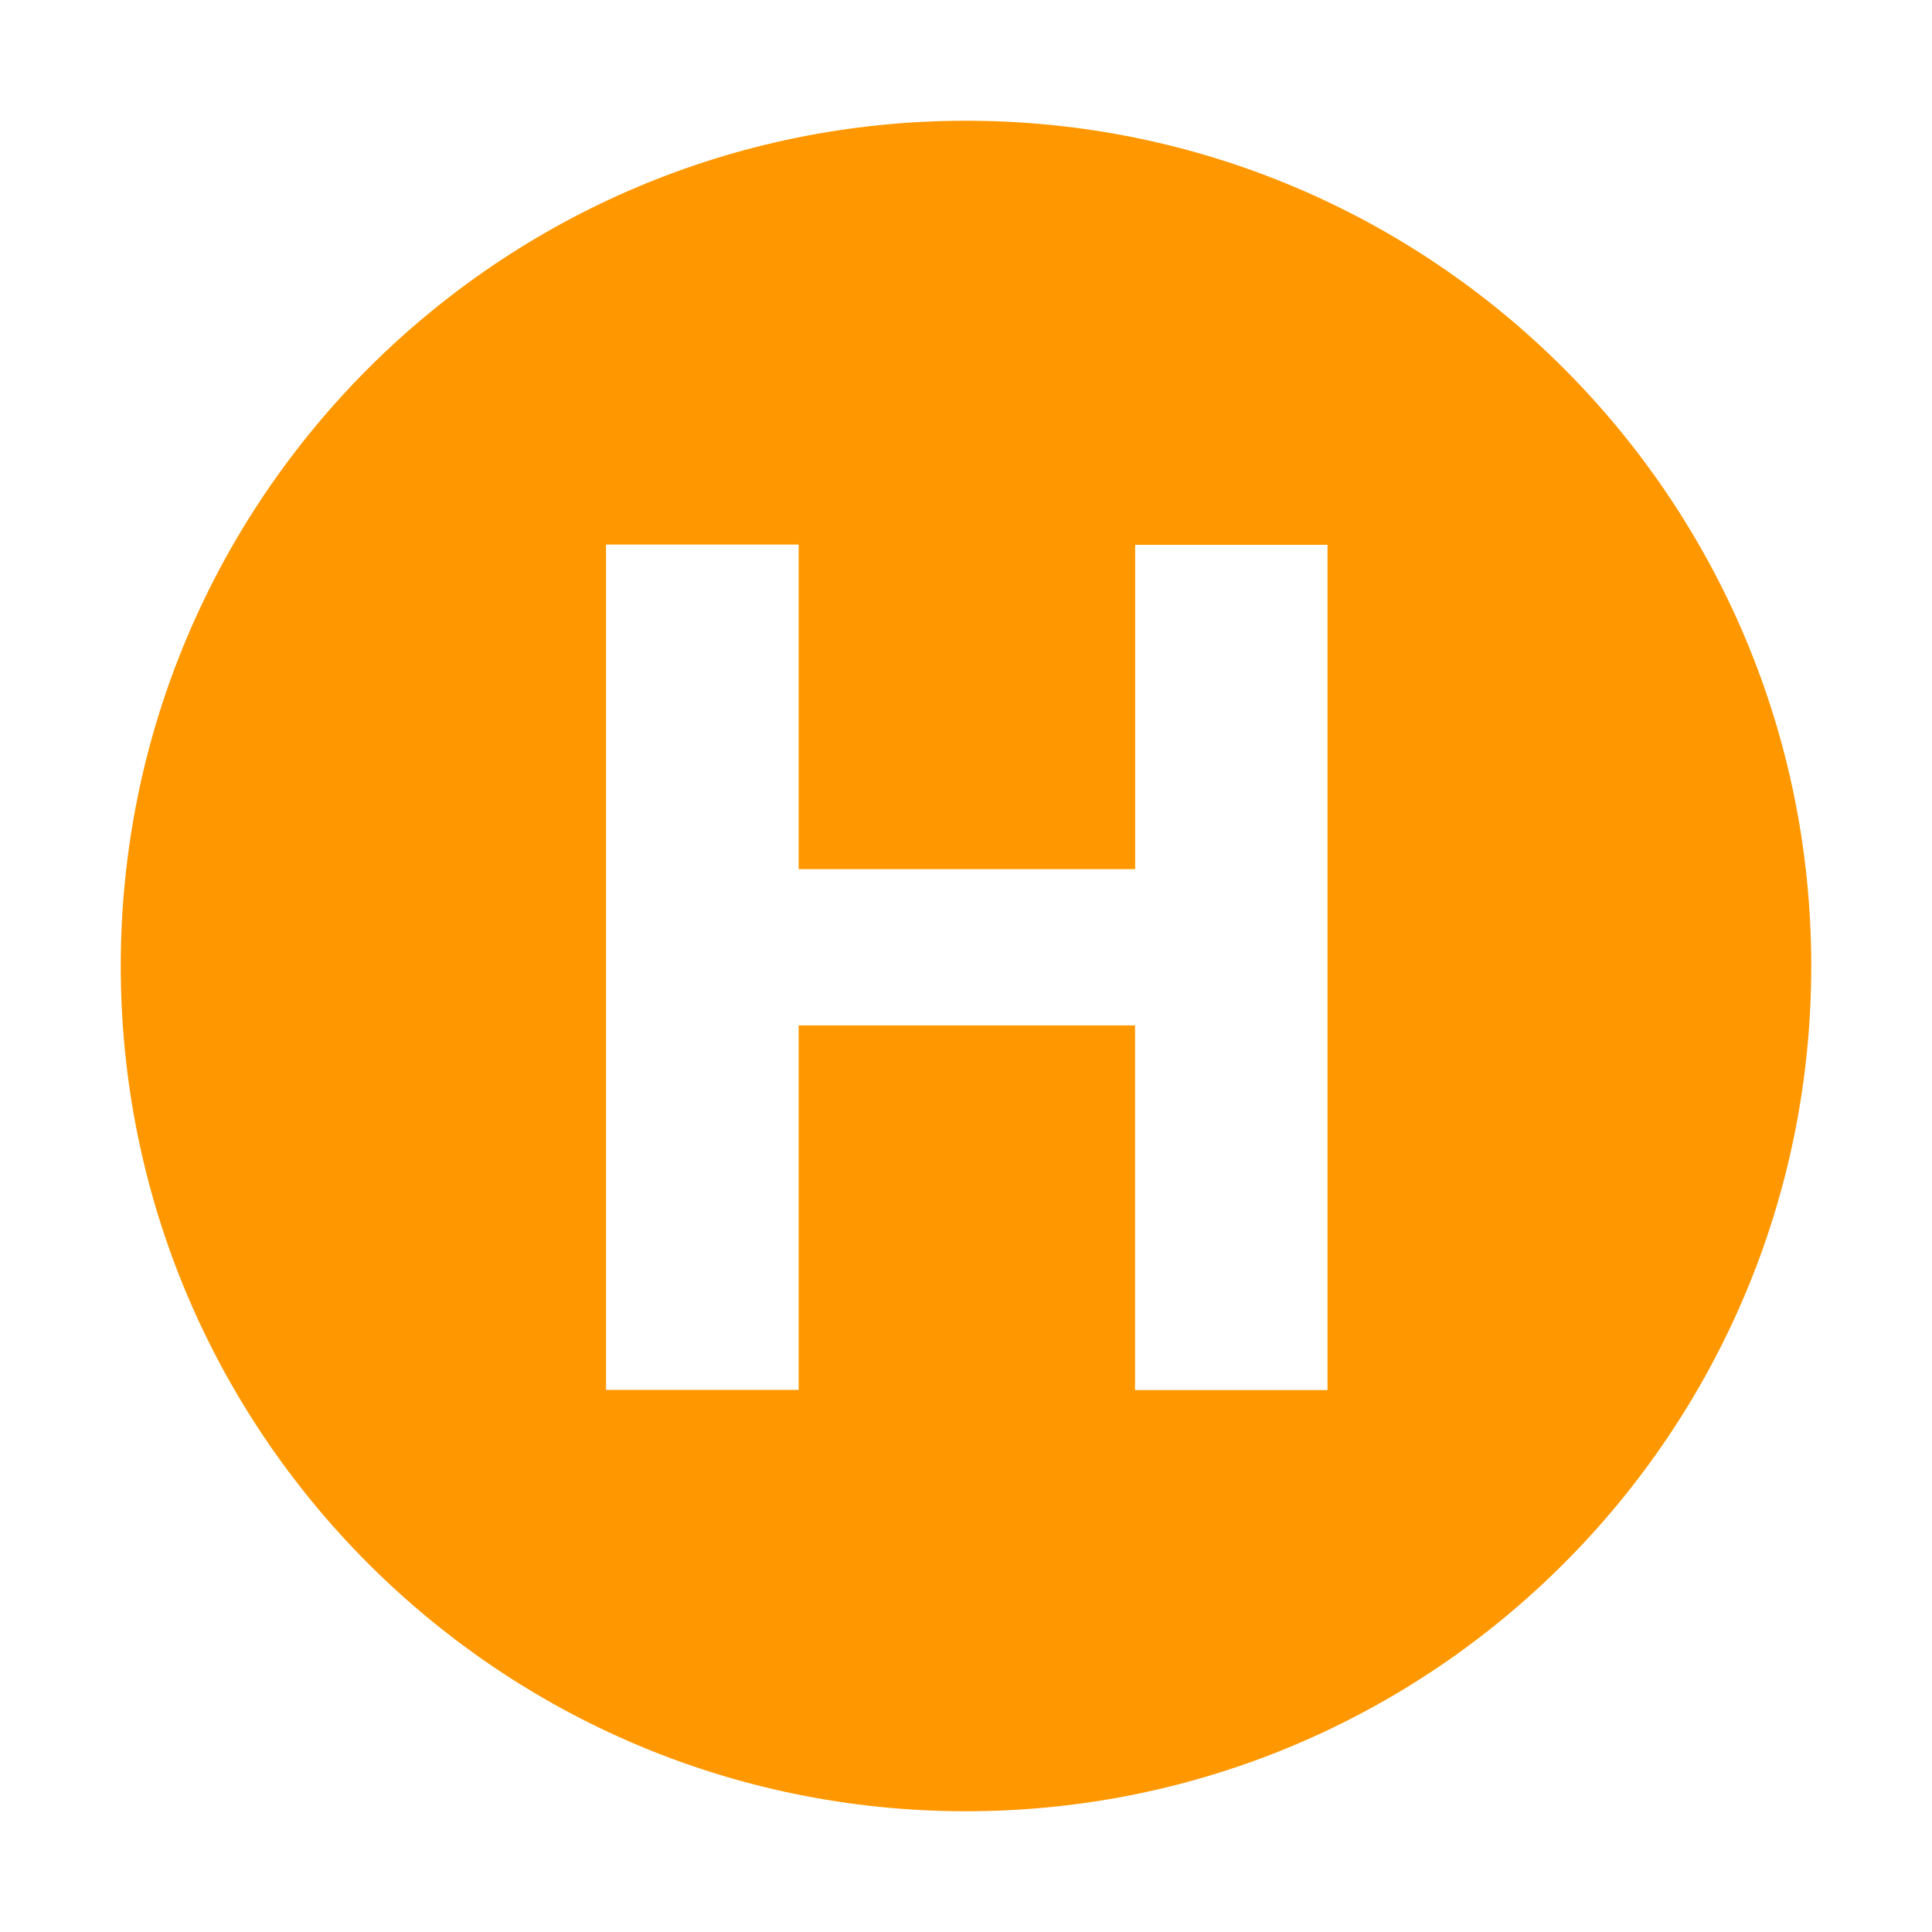
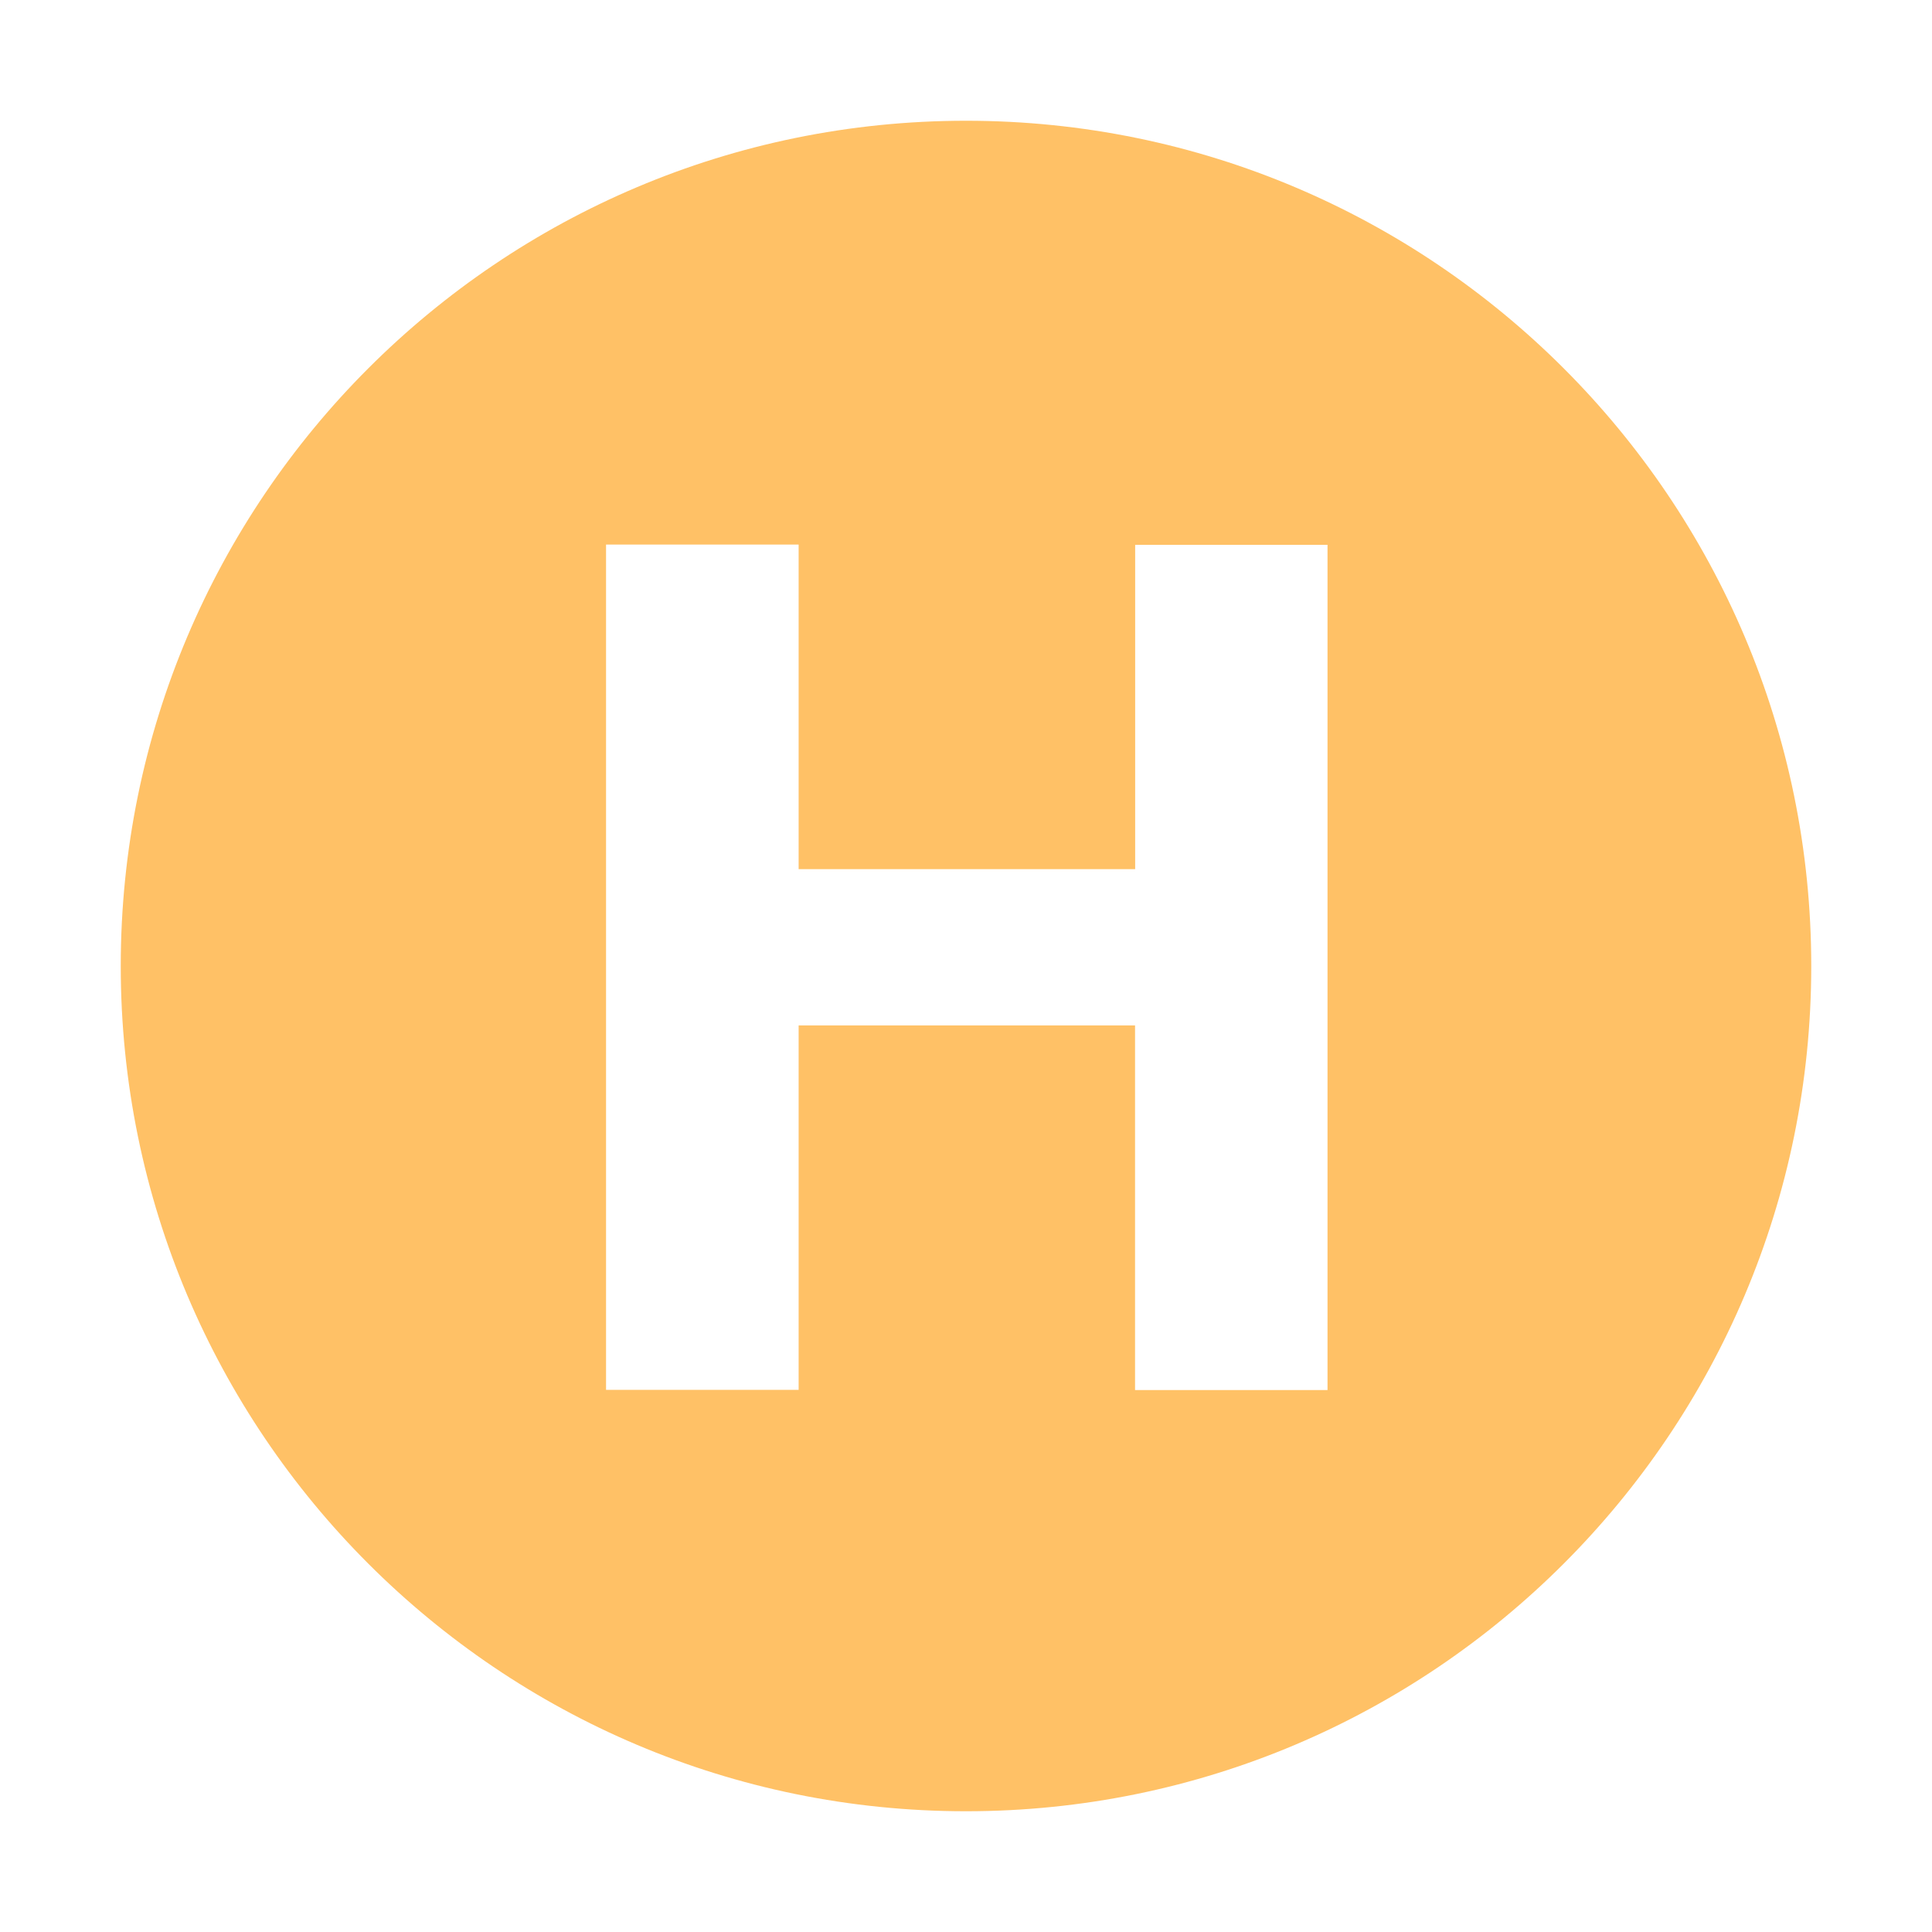
<svg xmlns="http://www.w3.org/2000/svg" viewBox="0 0 16 16">
-   <path d="M15 8A7 7 0 111 8a7 7 0 0114 0zM6.614 4.51H5.019v7h1.595V8.492H9.4v3.02h1.594v-7H9.401v2.686H6.614V4.51z" fill="#FF9800" />
+   <path d="M15 8A7 7 0 111 8a7 7 0 0114 0zM6.614 4.51H5.019v7h1.595V8.492H9.4v3.02h1.594v-7H9.401v2.686H6.614V4.51z" fill="#FFC166" />
</svg>
